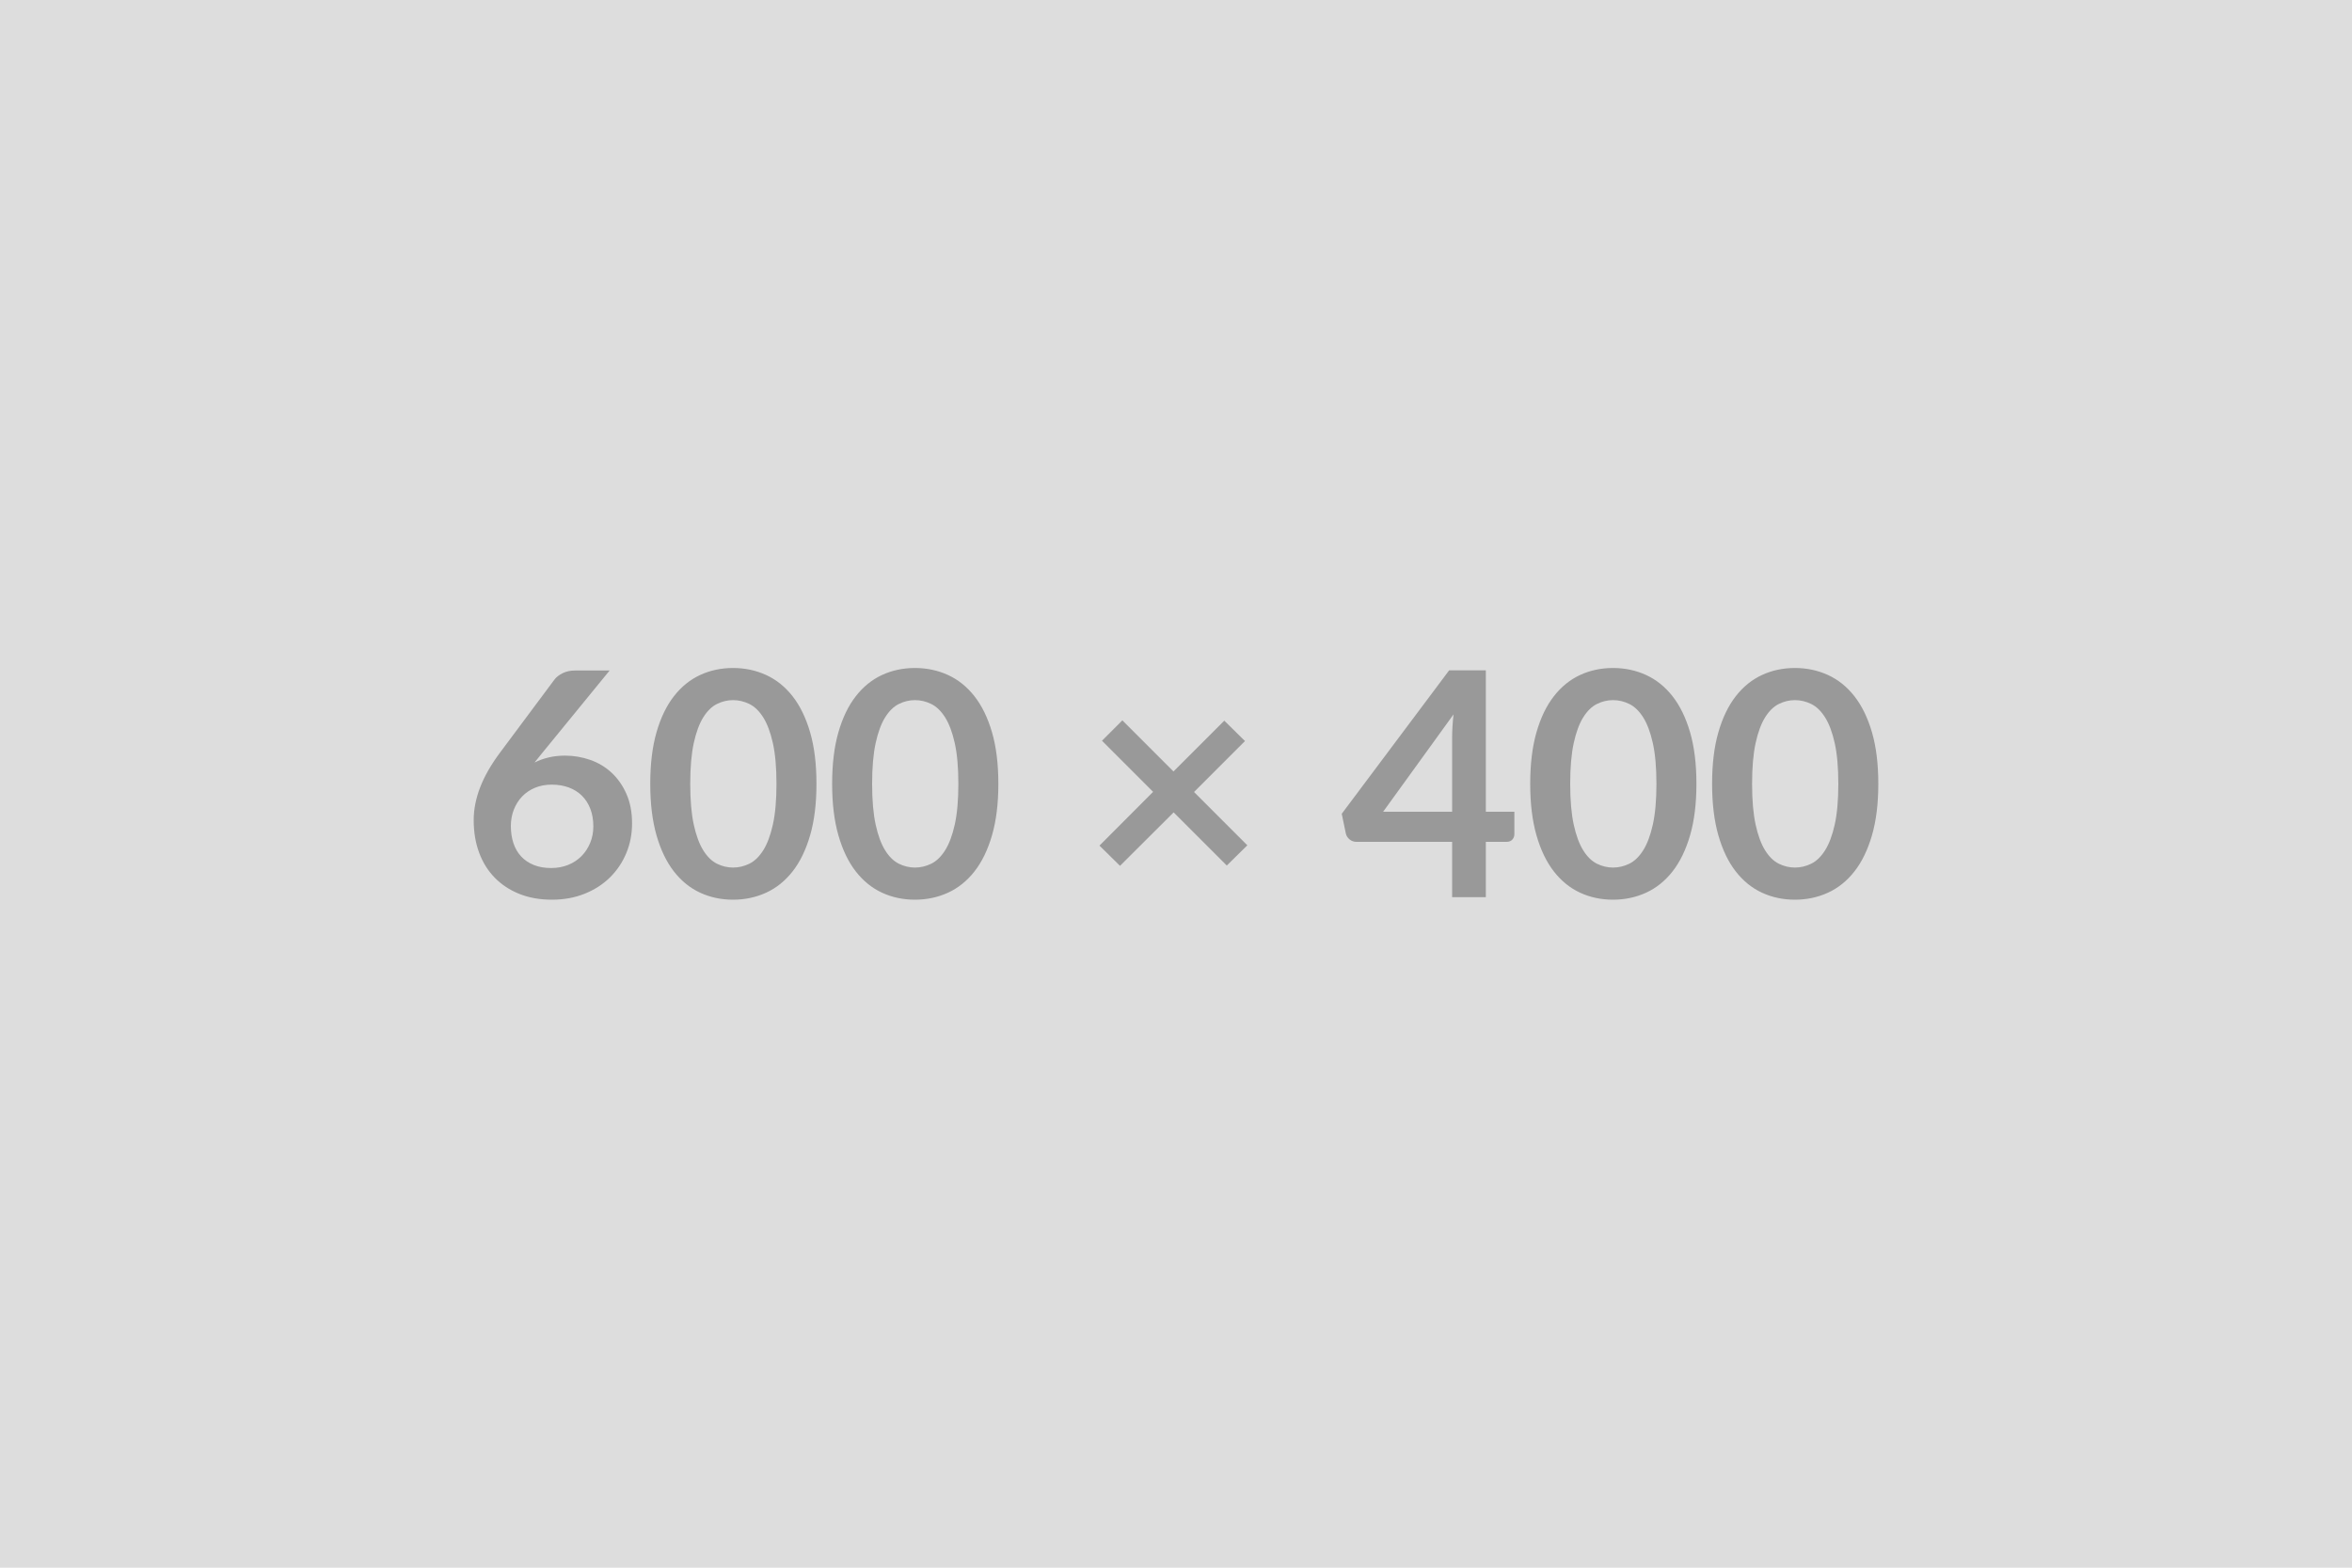
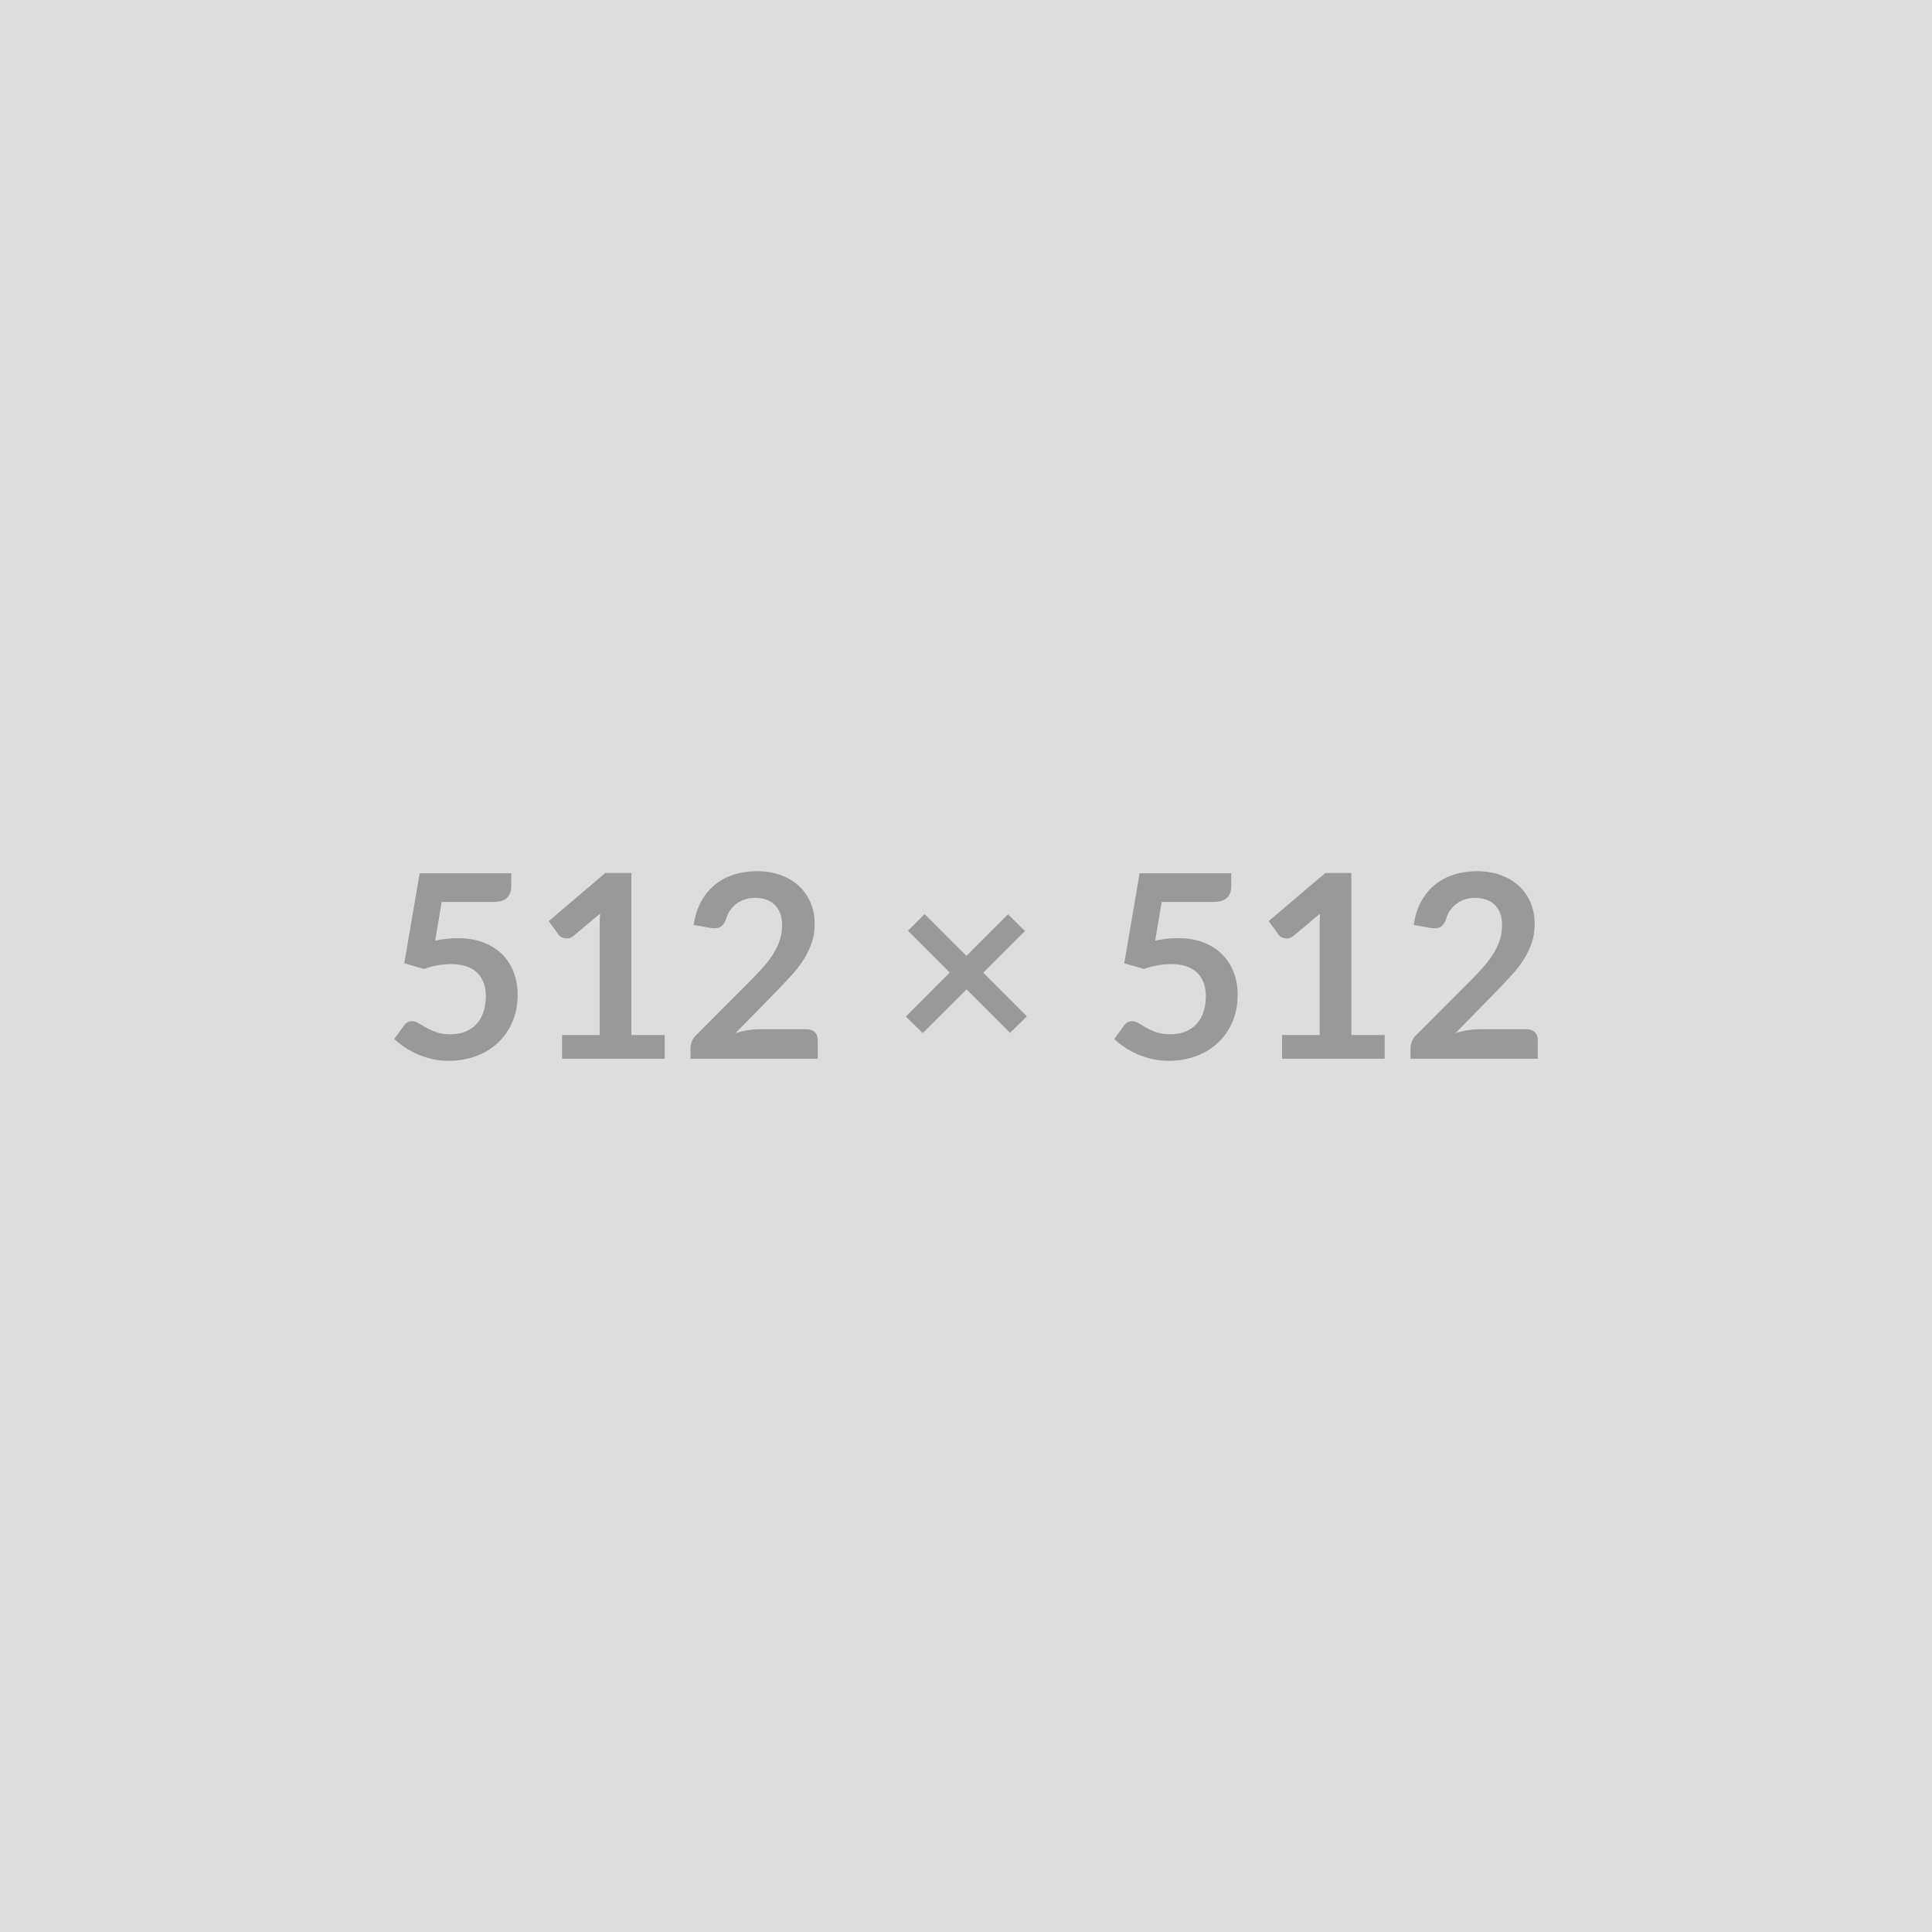
- <svg xmlns="http://www.w3.org/2000/svg" width="600" height="400" viewBox="0 0 600 400">
+ <svg xmlns="http://www.w3.org/2000/svg" width="512" height="512" viewBox="0 0 512 512">
  <rect width="100%" height="100%" fill="#DDDDDD" />
-   <path fill="#999999" d="m155.52 171.08-17.16 21-2 2.48q1.68-.84 3.62-1.3 1.94-.46 4.18-.46 3.28 0 6.38 1.08t5.46 3.26q2.36 2.18 3.8 5.42 1.44 3.24 1.44 7.56 0 4.04-1.48 7.58t-4.16 6.18q-2.68 2.64-6.46 4.16t-8.34 1.52q-4.64 0-8.32-1.48-3.68-1.48-6.28-4.14-2.6-2.66-3.98-6.4t-1.38-8.3q0-4.08 1.66-8.38 1.66-4.3 5.14-8.94l13.8-18.52q.72-.96 2.1-1.64 1.38-.68 3.18-.68h8.8Zm-14.92 50.4q2.36 0 4.34-.8t3.4-2.24q1.42-1.44 2.22-3.38.8-1.94.8-4.22 0-2.48-.76-4.46t-2.16-3.36q-1.4-1.38-3.36-2.1-1.96-.72-4.32-.72-2.36 0-4.28.8-1.92.8-3.28 2.22-1.36 1.42-2.12 3.36t-.76 4.18q0 2.4.66 4.38t1.96 3.38q1.3 1.4 3.22 2.18 1.92.78 4.44.78ZM208.28 200q0 7.56-1.62 13.14-1.62 5.58-4.48 9.22-2.86 3.64-6.76 5.42-3.9 1.78-8.42 1.78t-8.38-1.78q-3.86-1.78-6.7-5.42-2.84-3.64-4.44-9.22-1.6-5.58-1.6-13.14 0-7.6 1.6-13.16 1.6-5.56 4.44-9.2 2.84-3.64 6.7-5.42 3.86-1.78 8.38-1.78 4.52 0 8.42 1.78 3.9 1.78 6.76 5.42 2.86 3.64 4.48 9.2 1.62 5.56 1.62 13.16Zm-10.2 0q0-6.28-.92-10.4t-2.46-6.56q-1.54-2.44-3.54-3.42t-4.16-.98q-2.12 0-4.1.98-1.98.98-3.5 3.42t-2.42 6.56q-.9 4.12-.9 10.4t.9 10.4q.9 4.12 2.42 6.56 1.52 2.44 3.5 3.42t4.1.98q2.16 0 4.16-.98t3.54-3.42q1.54-2.44 2.46-6.56.92-4.12.92-10.4Zm56.6 0q0 7.56-1.62 13.14-1.62 5.58-4.48 9.22-2.86 3.64-6.76 5.42-3.9 1.78-8.42 1.78t-8.38-1.78q-3.86-1.78-6.7-5.42-2.84-3.64-4.44-9.22-1.6-5.58-1.6-13.14 0-7.6 1.6-13.16 1.6-5.56 4.44-9.2 2.84-3.64 6.7-5.42 3.86-1.78 8.38-1.78 4.52 0 8.42 1.78 3.9 1.78 6.76 5.42 2.86 3.64 4.48 9.2 1.62 5.56 1.62 13.16Zm-10.2 0q0-6.28-.92-10.4t-2.46-6.56q-1.54-2.44-3.54-3.42t-4.16-.98q-2.12 0-4.1.98-1.98.98-3.5 3.42t-2.42 6.56q-.9 4.12-.9 10.4t.9 10.4q.9 4.12 2.42 6.56 1.52 2.44 3.5 3.42t4.1.98q2.16 0 4.16-.98t3.54-3.42q1.54-2.44 2.46-6.56.92-4.12.92-10.4Zm73.72 15.68-5.24 5.16-13.56-13.56-13.68 13.64-5.24-5.16 13.68-13.72L281.12 189l5.2-5.2 13.04 13.04 12.96-12.96 5.28 5.2-13 13 13.6 13.6Zm34.64-8.56h17.6V188.2q0-2.68.36-5.92l-17.96 24.84Zm26.2 0h7.28v5.72q0 .8-.52 1.38-.52.58-1.48.58h-5.28v14.12h-8.6V214.8h-24.4q-1 0-1.76-.62t-.96-1.54l-1.04-5 27.4-36.6h9.36v36.08Zm53.72-7.12q0 7.56-1.62 13.14-1.62 5.58-4.48 9.22-2.86 3.64-6.76 5.42-3.9 1.78-8.42 1.78t-8.38-1.78q-3.86-1.78-6.7-5.42-2.84-3.64-4.44-9.22-1.6-5.58-1.6-13.14 0-7.6 1.6-13.16 1.6-5.56 4.44-9.2 2.84-3.64 6.7-5.42 3.86-1.78 8.38-1.78 4.52 0 8.42 1.78 3.9 1.78 6.76 5.42 2.86 3.64 4.48 9.2 1.62 5.56 1.62 13.16Zm-10.2 0q0-6.28-.92-10.4t-2.46-6.56q-1.54-2.44-3.54-3.42t-4.16-.98q-2.12 0-4.1.98-1.98.98-3.5 3.42t-2.42 6.56q-.9 4.12-.9 10.4t.9 10.4q.9 4.12 2.42 6.56 1.52 2.44 3.5 3.42t4.1.98q2.16 0 4.16-.98t3.54-3.42q1.54-2.44 2.46-6.56.92-4.12.92-10.4Zm56.6 0q0 7.56-1.62 13.14-1.62 5.58-4.48 9.22-2.86 3.64-6.76 5.42-3.9 1.78-8.42 1.78t-8.38-1.78q-3.86-1.78-6.7-5.42-2.84-3.64-4.44-9.22-1.6-5.58-1.6-13.14 0-7.6 1.6-13.16 1.6-5.56 4.44-9.2 2.84-3.64 6.7-5.42 3.86-1.78 8.38-1.78 4.52 0 8.42 1.78 3.9 1.78 6.76 5.42 2.86 3.64 4.48 9.2 1.62 5.56 1.62 13.16Zm-10.2 0q0-6.28-.92-10.4t-2.46-6.56q-1.54-2.44-3.54-3.42t-4.16-.98q-2.12 0-4.1.98-1.98.98-3.5 3.42t-2.42 6.56q-.9 4.12-.9 10.4t.9 10.4q.9 4.12 2.42 6.56 1.52 2.44 3.5 3.42t4.1.98q2.16 0 4.16-.98t3.54-3.42q1.54-2.44 2.46-6.56.92-4.12.92-10.4Z" />
+   <path fill="#999999" d="m117.055 239.035-1.73 10.24q1.63-.34 3.13-.5 1.49-.15 2.89-.15 3.87 0 6.83 1.16 2.96 1.15 4.97 3.19 2 2.04 3.02 4.78t1.02 5.9q0 3.91-1.38 7.14-1.37 3.23-3.82 5.52-2.45 2.3-5.8 3.56-3.35 1.25-7.29 1.25-2.31 0-4.39-.47-2.07-.48-3.89-1.28-1.82-.8-3.37-1.83-1.54-1.04-2.77-2.2l2.59-3.57q.81-1.15 2.14-1.15.85 0 1.73.54.89.55 2.03 1.19 1.14.65 2.68 1.19 1.55.55 3.73.55 2.31 0 4.08-.75 1.76-.75 2.94-2.09 1.17-1.35 1.76-3.2.6-1.85.6-4.03 0-4.01-2.33-6.27t-6.88-2.26q-3.51 0-7.18 1.29l-5.23-1.5 4.08-23.86h24.27v3.57q0 1.8-1.12 2.92-1.12 1.12-3.81 1.12h-13.5Zm50.26 35.26h8.84v6.29h-27.2v-6.29h9.96v-28.66q0-1.7.1-3.5l-7.07 5.91q-.61.48-1.21.6-.59.12-1.12.01-.53-.1-.94-.35-.4-.26-.61-.56l-2.65-3.64 14.99-12.75h6.91v42.94Zm33.83-1.53h12.61q1.36 0 2.16.76.8.77.8 2.03v5.03h-33.73v-2.79q0-.85.36-1.78.35-.94 1.14-1.69l14.92-14.96q1.87-1.9 3.35-3.63 1.48-1.74 2.47-3.44.98-1.7 1.51-3.45.53-1.75.53-3.69 0-1.77-.51-3.11-.51-1.34-1.45-2.26-.93-.92-2.24-1.38-1.31-.46-2.94-.46-1.5 0-2.78.43-1.27.42-2.26 1.19-.98.76-1.66 1.78-.68 1.02-1.02 2.25-.58 1.56-1.5 2.07-.92.51-2.65.24l-4.42-.78q.51-3.54 1.97-6.21t3.66-4.45q2.19-1.79 5.03-2.69 2.84-.9 6.1-.9 3.4 0 6.22 1 2.83 1.01 4.83 2.84 2.01 1.84 3.13 4.42 1.12 2.59 1.12 5.75 0 2.72-.8 5.03t-2.14 4.42q-1.34 2.11-3.14 4.08-1.81 1.97-3.78 4.01l-11.08 11.33q1.6-.48 3.18-.74 1.58-.25 3.01-.25Zm70.99-3.43-4.46 4.38-11.52-11.52-11.63 11.59-4.45-4.39 11.62-11.66-11.08-11.08 4.42-4.42 11.08 11.08 11.02-11.01 4.49 4.42-11.05 11.05 11.56 11.56Zm35.73-30.3-1.73 10.24q1.63-.34 3.13-.5 1.49-.15 2.89-.15 3.87 0 6.83 1.16 2.96 1.15 4.96 3.19 2.01 2.04 3.03 4.78t1.02 5.9q0 3.91-1.38 7.14-1.37 3.23-3.82 5.52-2.45 2.3-5.8 3.56-3.35 1.25-7.29 1.25-2.31 0-4.39-.47-2.07-.48-3.89-1.28-1.82-.8-3.37-1.83-1.54-1.04-2.77-2.2l2.59-3.57q.81-1.15 2.14-1.15.85 0 1.73.54.89.55 2.02 1.19 1.14.65 2.69 1.19 1.55.55 3.72.55 2.32 0 4.08-.75 1.77-.75 2.94-2.09 1.18-1.35 1.77-3.2.6-1.85.6-4.03 0-4.01-2.33-6.27t-6.89-2.26q-3.5 0-7.17 1.29l-5.24-1.5 4.08-23.86h24.28v3.57q0 1.8-1.12 2.92-1.12 1.12-3.81 1.12h-13.5Zm50.25 35.26h8.84v6.29h-27.2v-6.29h9.97v-28.66q0-1.7.1-3.5l-7.07 5.91q-.62.48-1.21.6-.6.12-1.12.01-.53-.1-.94-.35-.41-.26-.61-.56l-2.65-3.64 14.99-12.75h6.9v42.94Zm33.83-1.53h12.62q1.36 0 2.16.76.8.77.8 2.03v5.03h-33.73v-2.79q0-.85.35-1.78.36-.94 1.14-1.69l14.93-14.96q1.87-1.9 3.35-3.63 1.48-1.74 2.46-3.44.99-1.7 1.52-3.45.52-1.75.52-3.69 0-1.77-.51-3.11-.51-1.34-1.44-2.26-.94-.92-2.25-1.38-1.3-.46-2.94-.46-1.49 0-2.77.43-1.27.42-2.26 1.19-.98.76-1.66 1.78-.68 1.02-1.02 2.25-.58 1.56-1.5 2.07-.92.51-2.65.24l-4.42-.78q.51-3.54 1.97-6.21t3.66-4.45q2.19-1.79 5.03-2.69 2.84-.9 6.1-.9 3.4 0 6.22 1 2.82 1.01 4.83 2.84 2.01 1.84 3.13 4.42 1.12 2.59 1.12 5.75 0 2.72-.8 5.03t-2.14 4.42q-1.34 2.11-3.15 4.08-1.8 1.97-3.77 4.01l-11.08 11.33q1.59-.48 3.17-.74 1.59-.25 3.01-.25Z" />
</svg>
